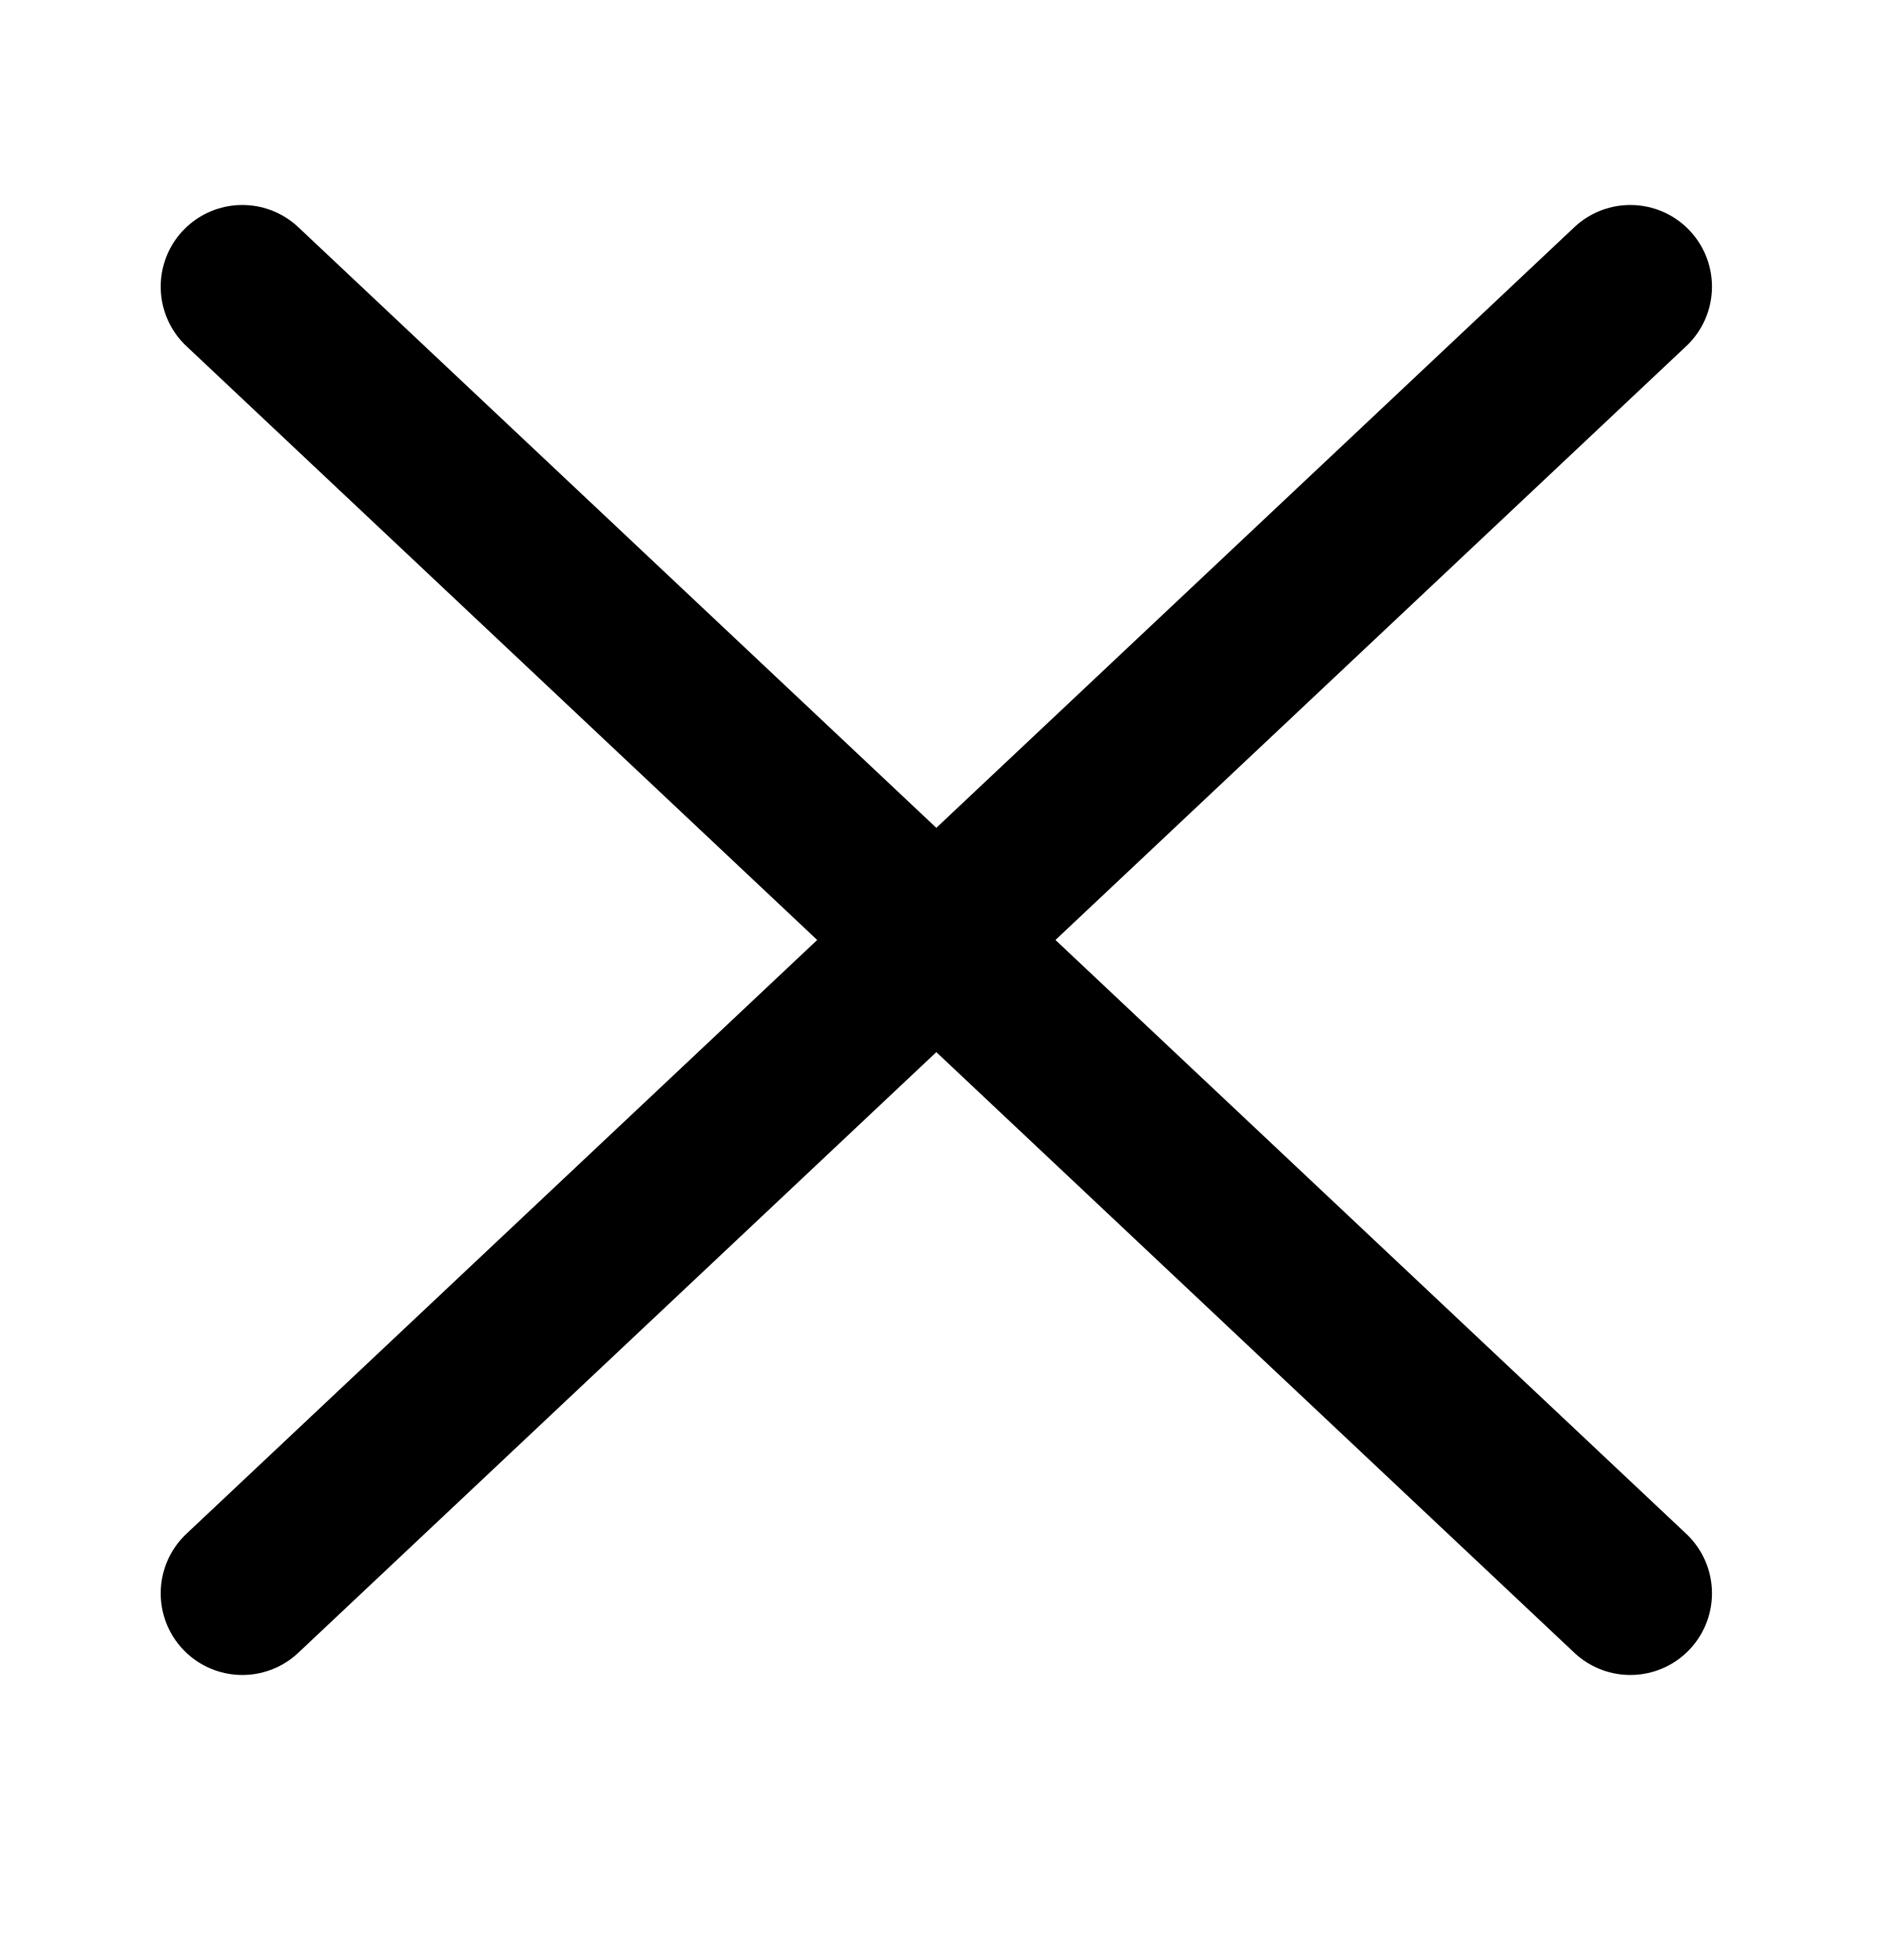
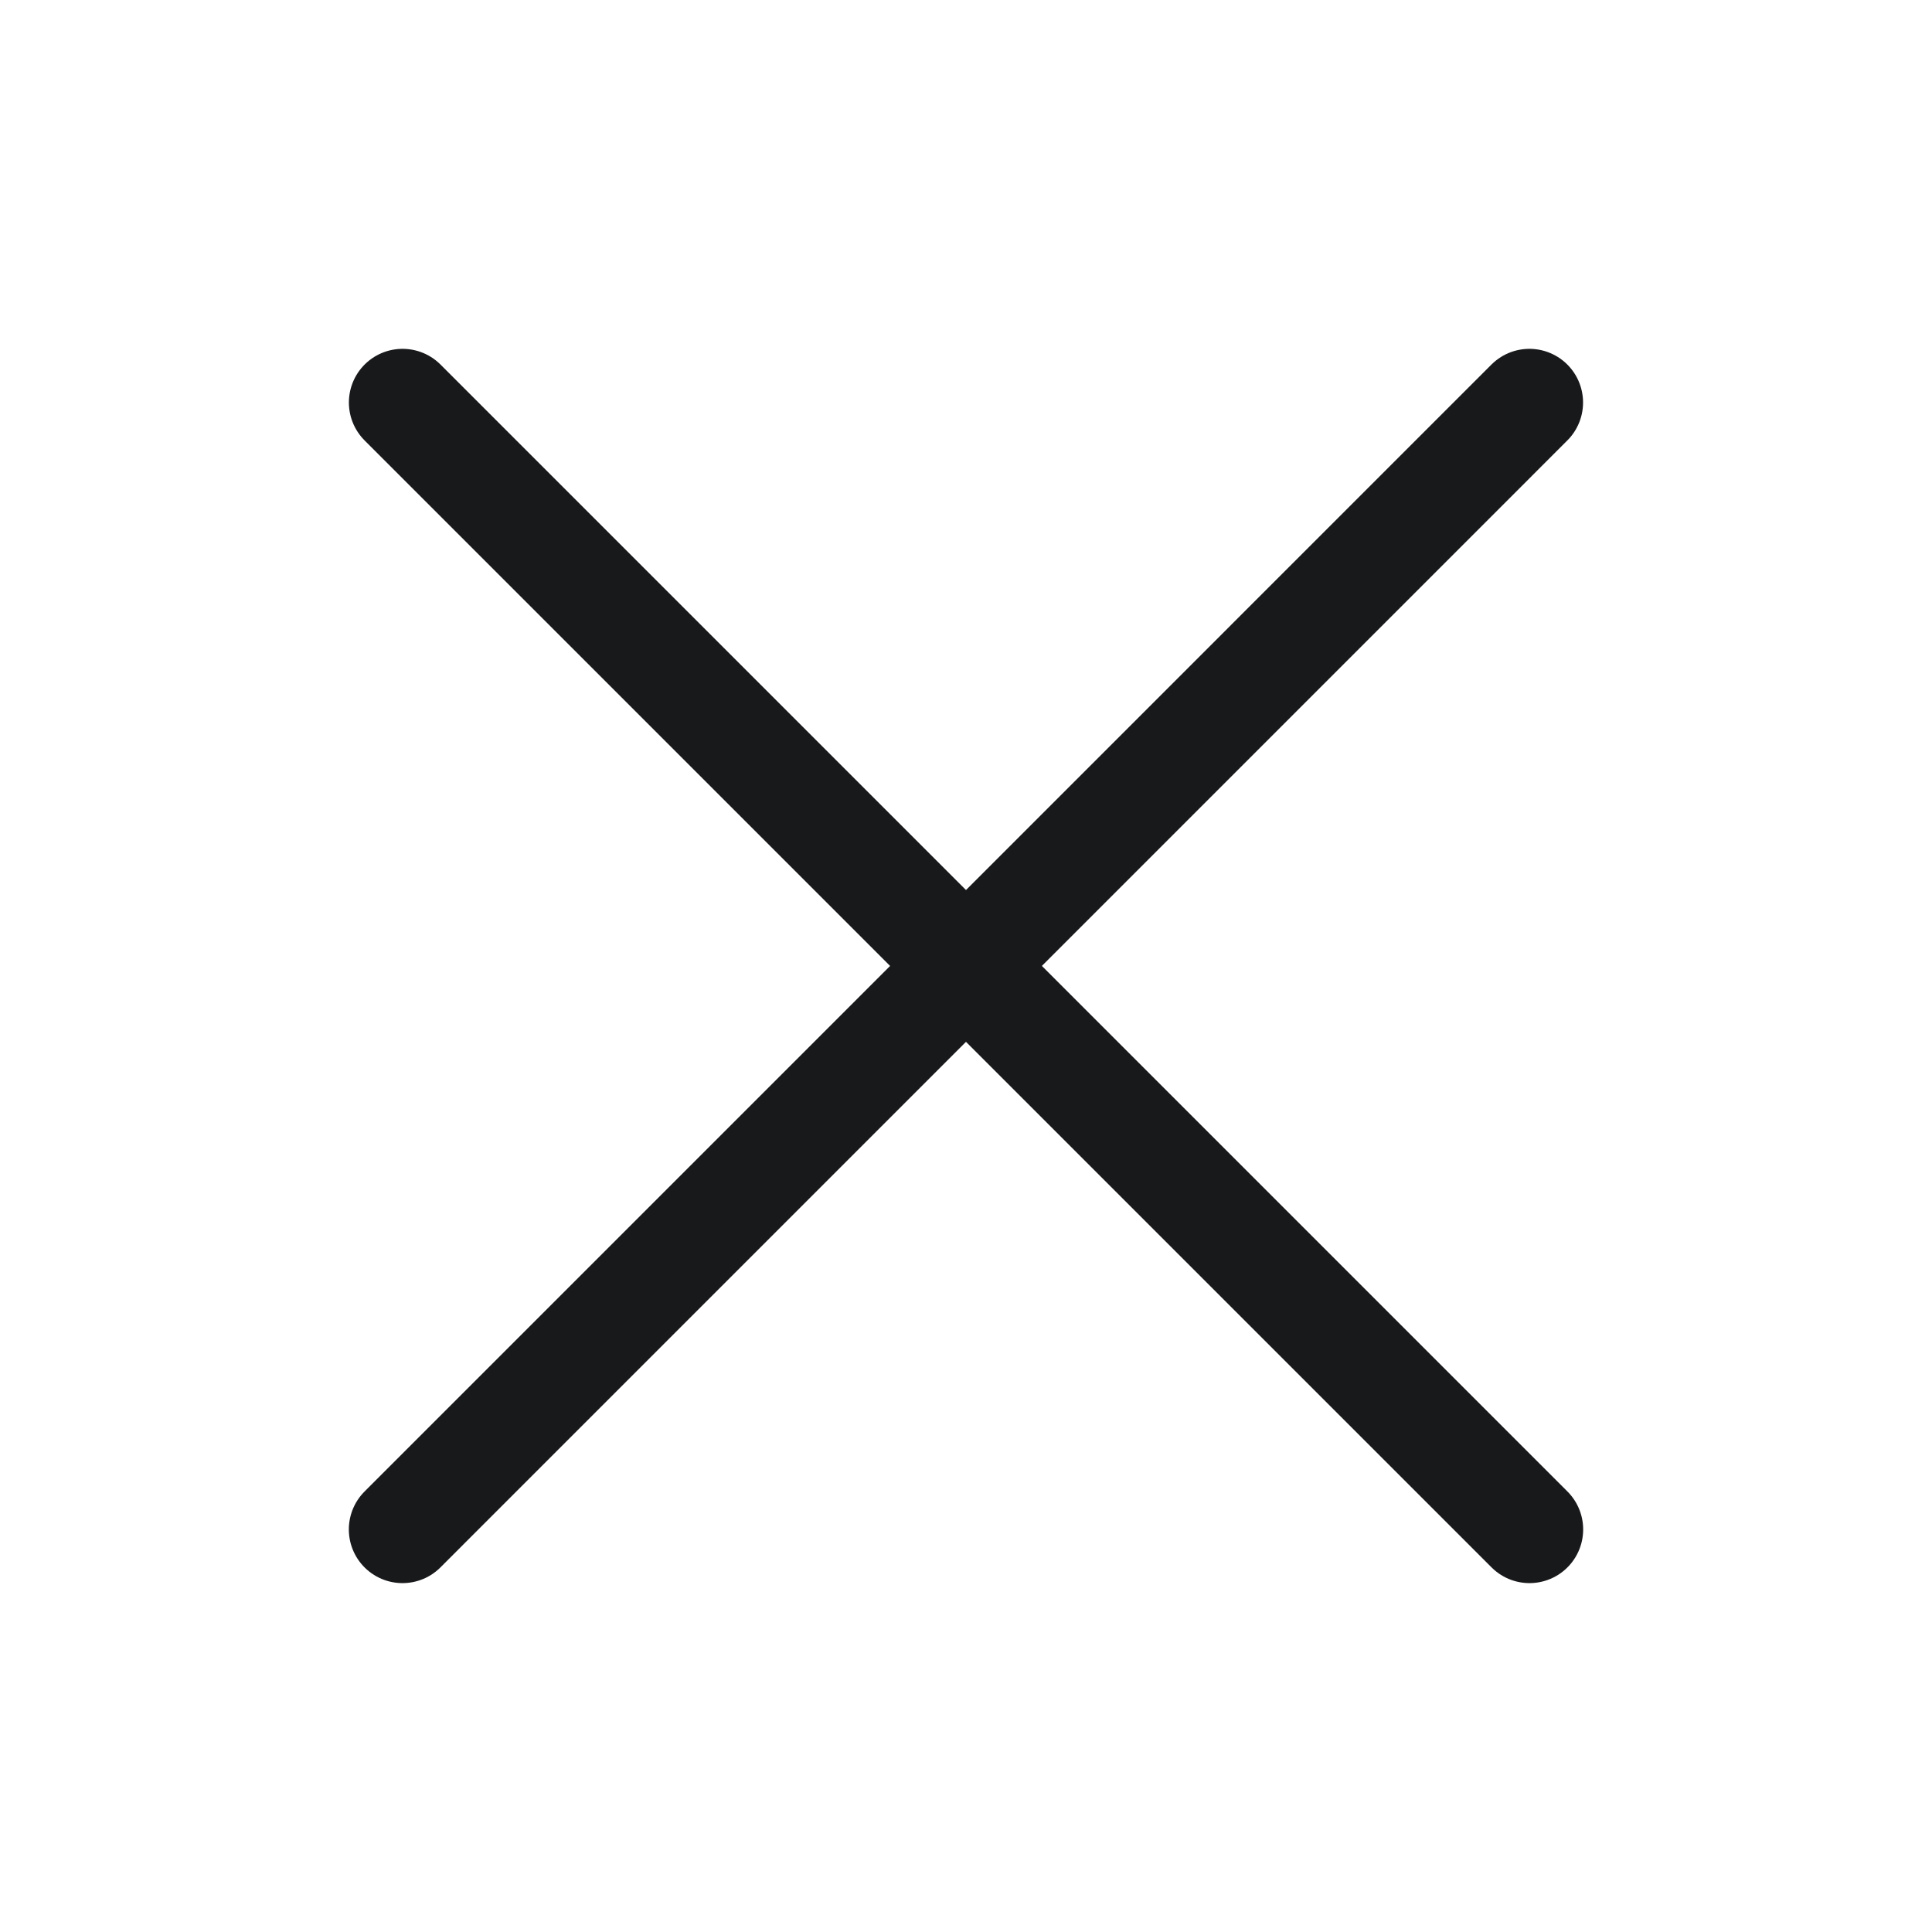
- <svg xmlns="http://www.w3.org/2000/svg" width="23" height="24" viewBox="0 0 23 24" fill="none">
-   <path d="M19.968 3.51L2.968 19.51" stroke="black" stroke-width="2" stroke-linecap="round" />
-   <path d="M19.968 19.51L2.968 3.51" stroke="black" stroke-width="2" stroke-linecap="round" />
+ <svg xmlns="http://www.w3.org/2000/svg" width="36" height="36" viewBox="0 0 36 36" fill="none">
+   <path d="M7.501 7.5L28.5 28.499" stroke="#18191B" stroke-width="2" stroke-linecap="round" stroke-linejoin="round" />
+   <path d="M7.5 28.499L28.498 7.5" stroke="#18191B" stroke-width="2" stroke-linecap="round" stroke-linejoin="round" />
</svg>
